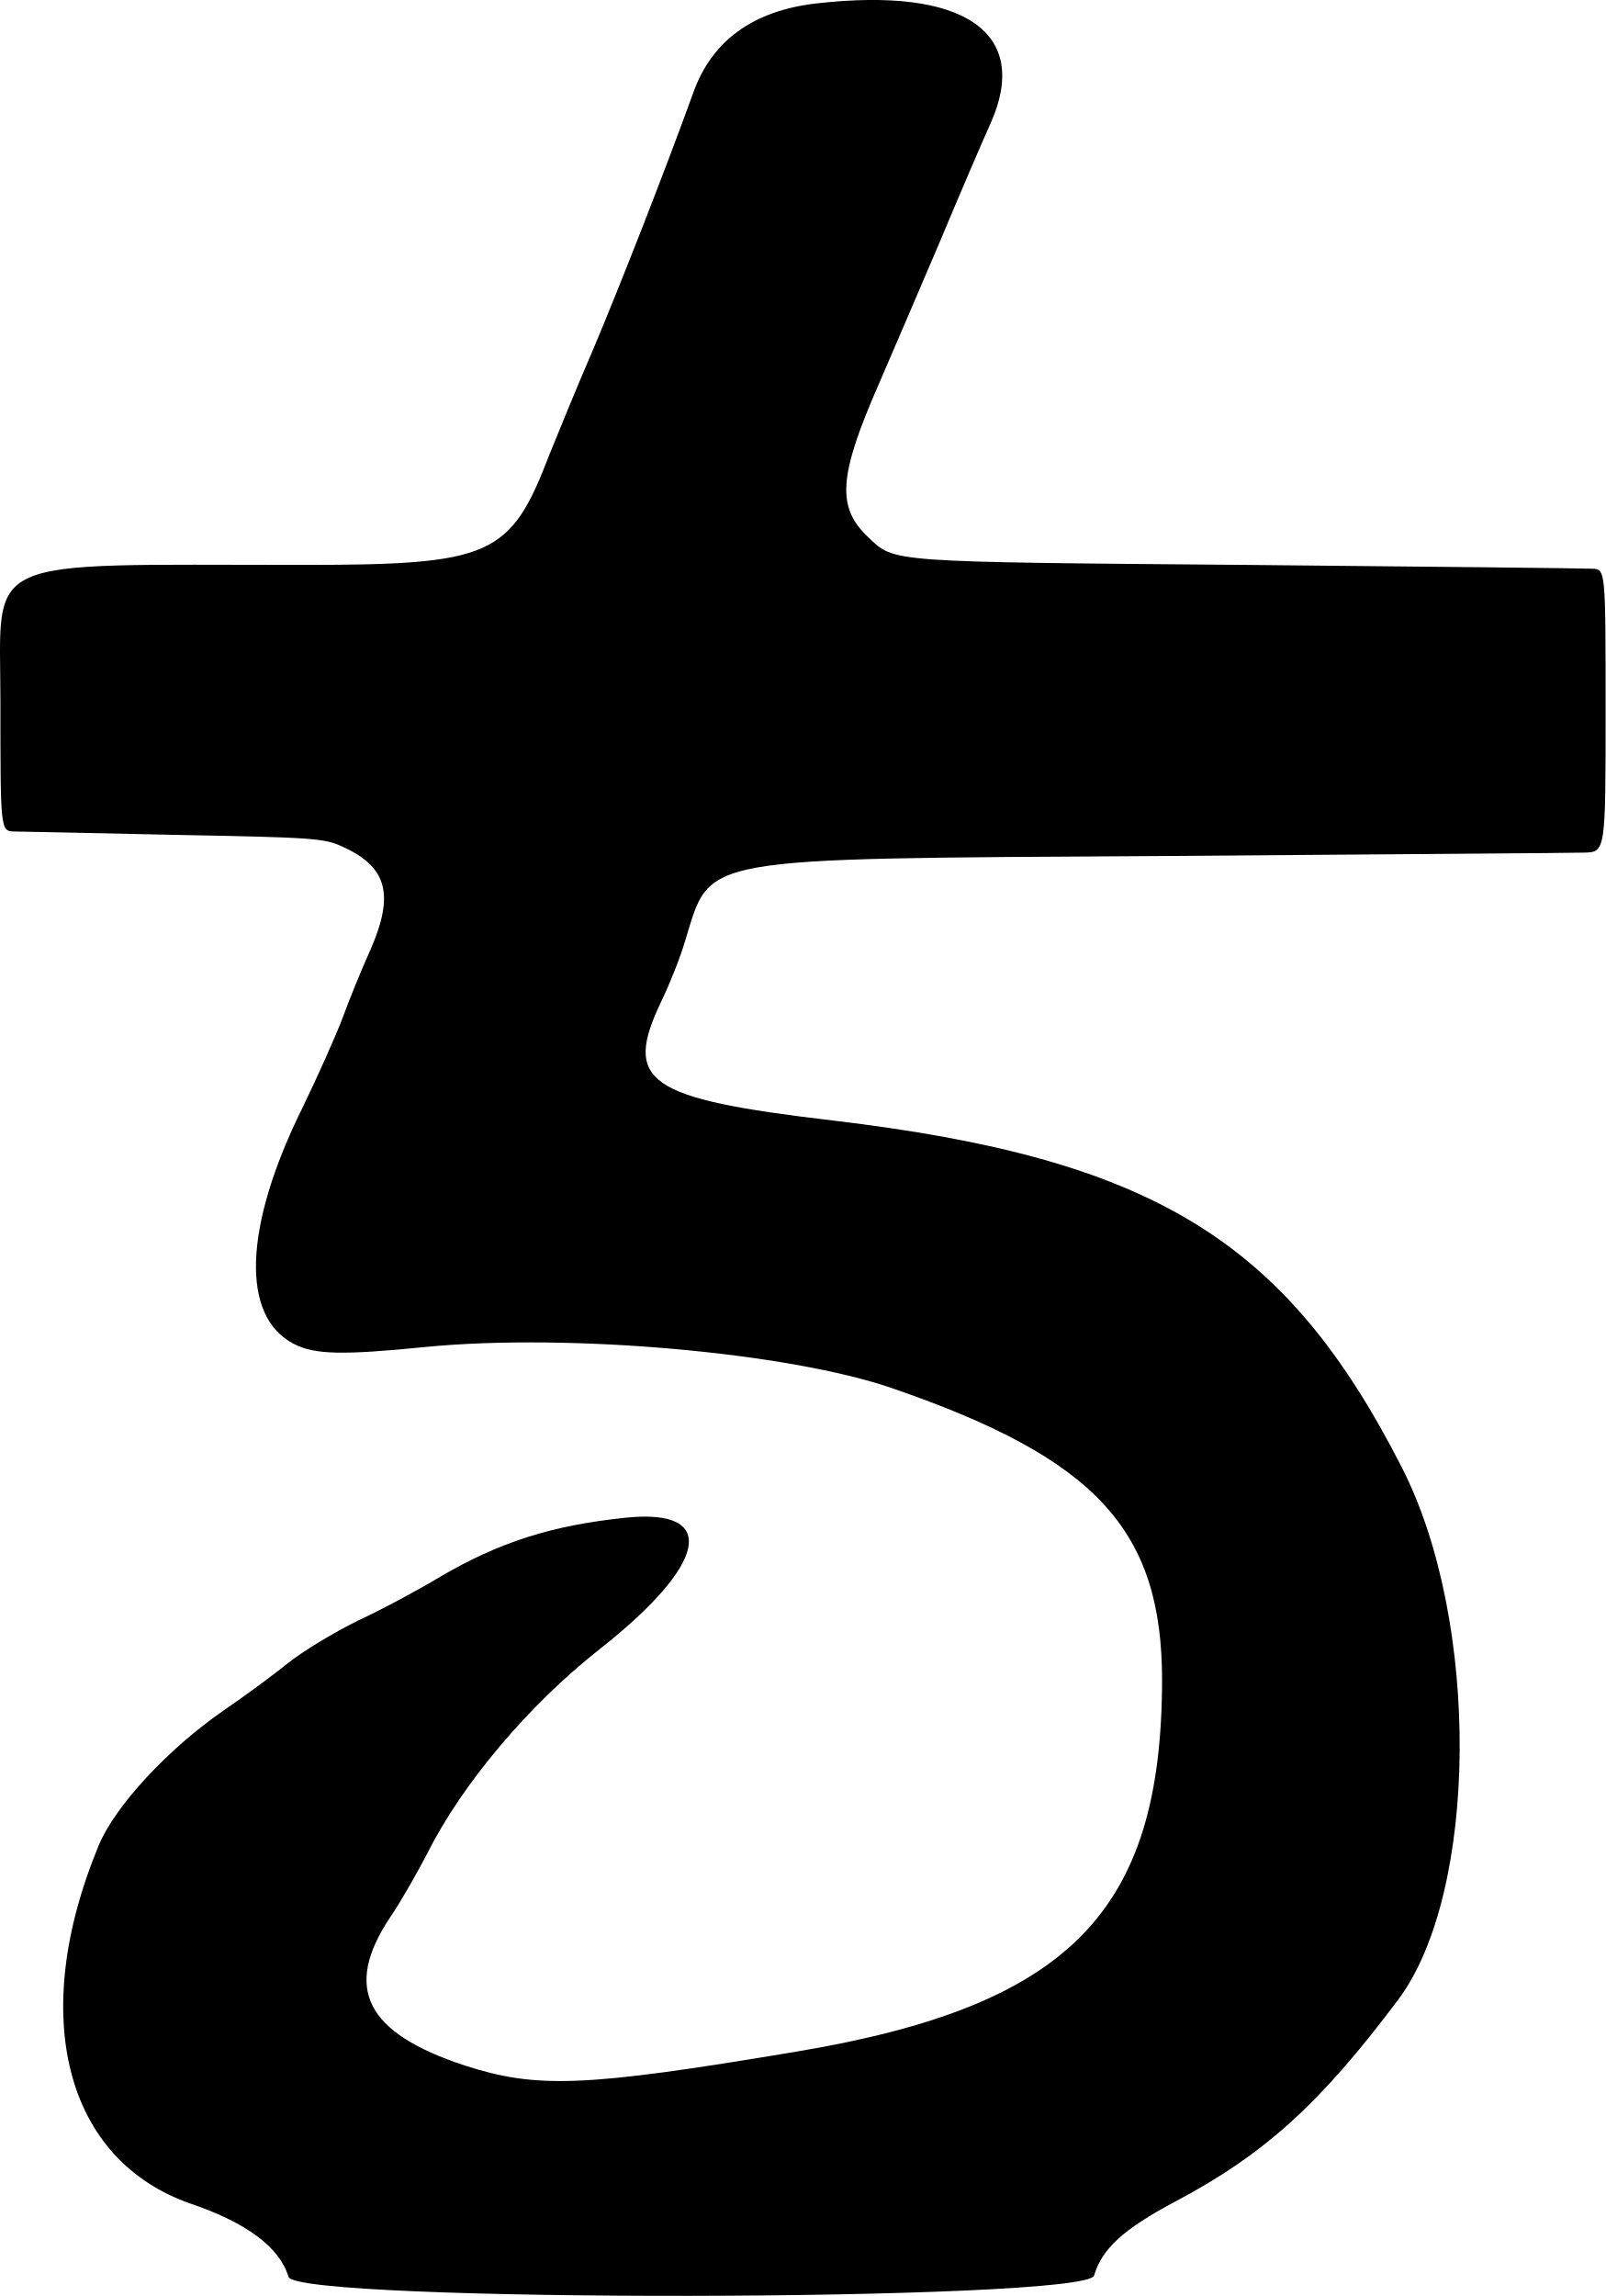
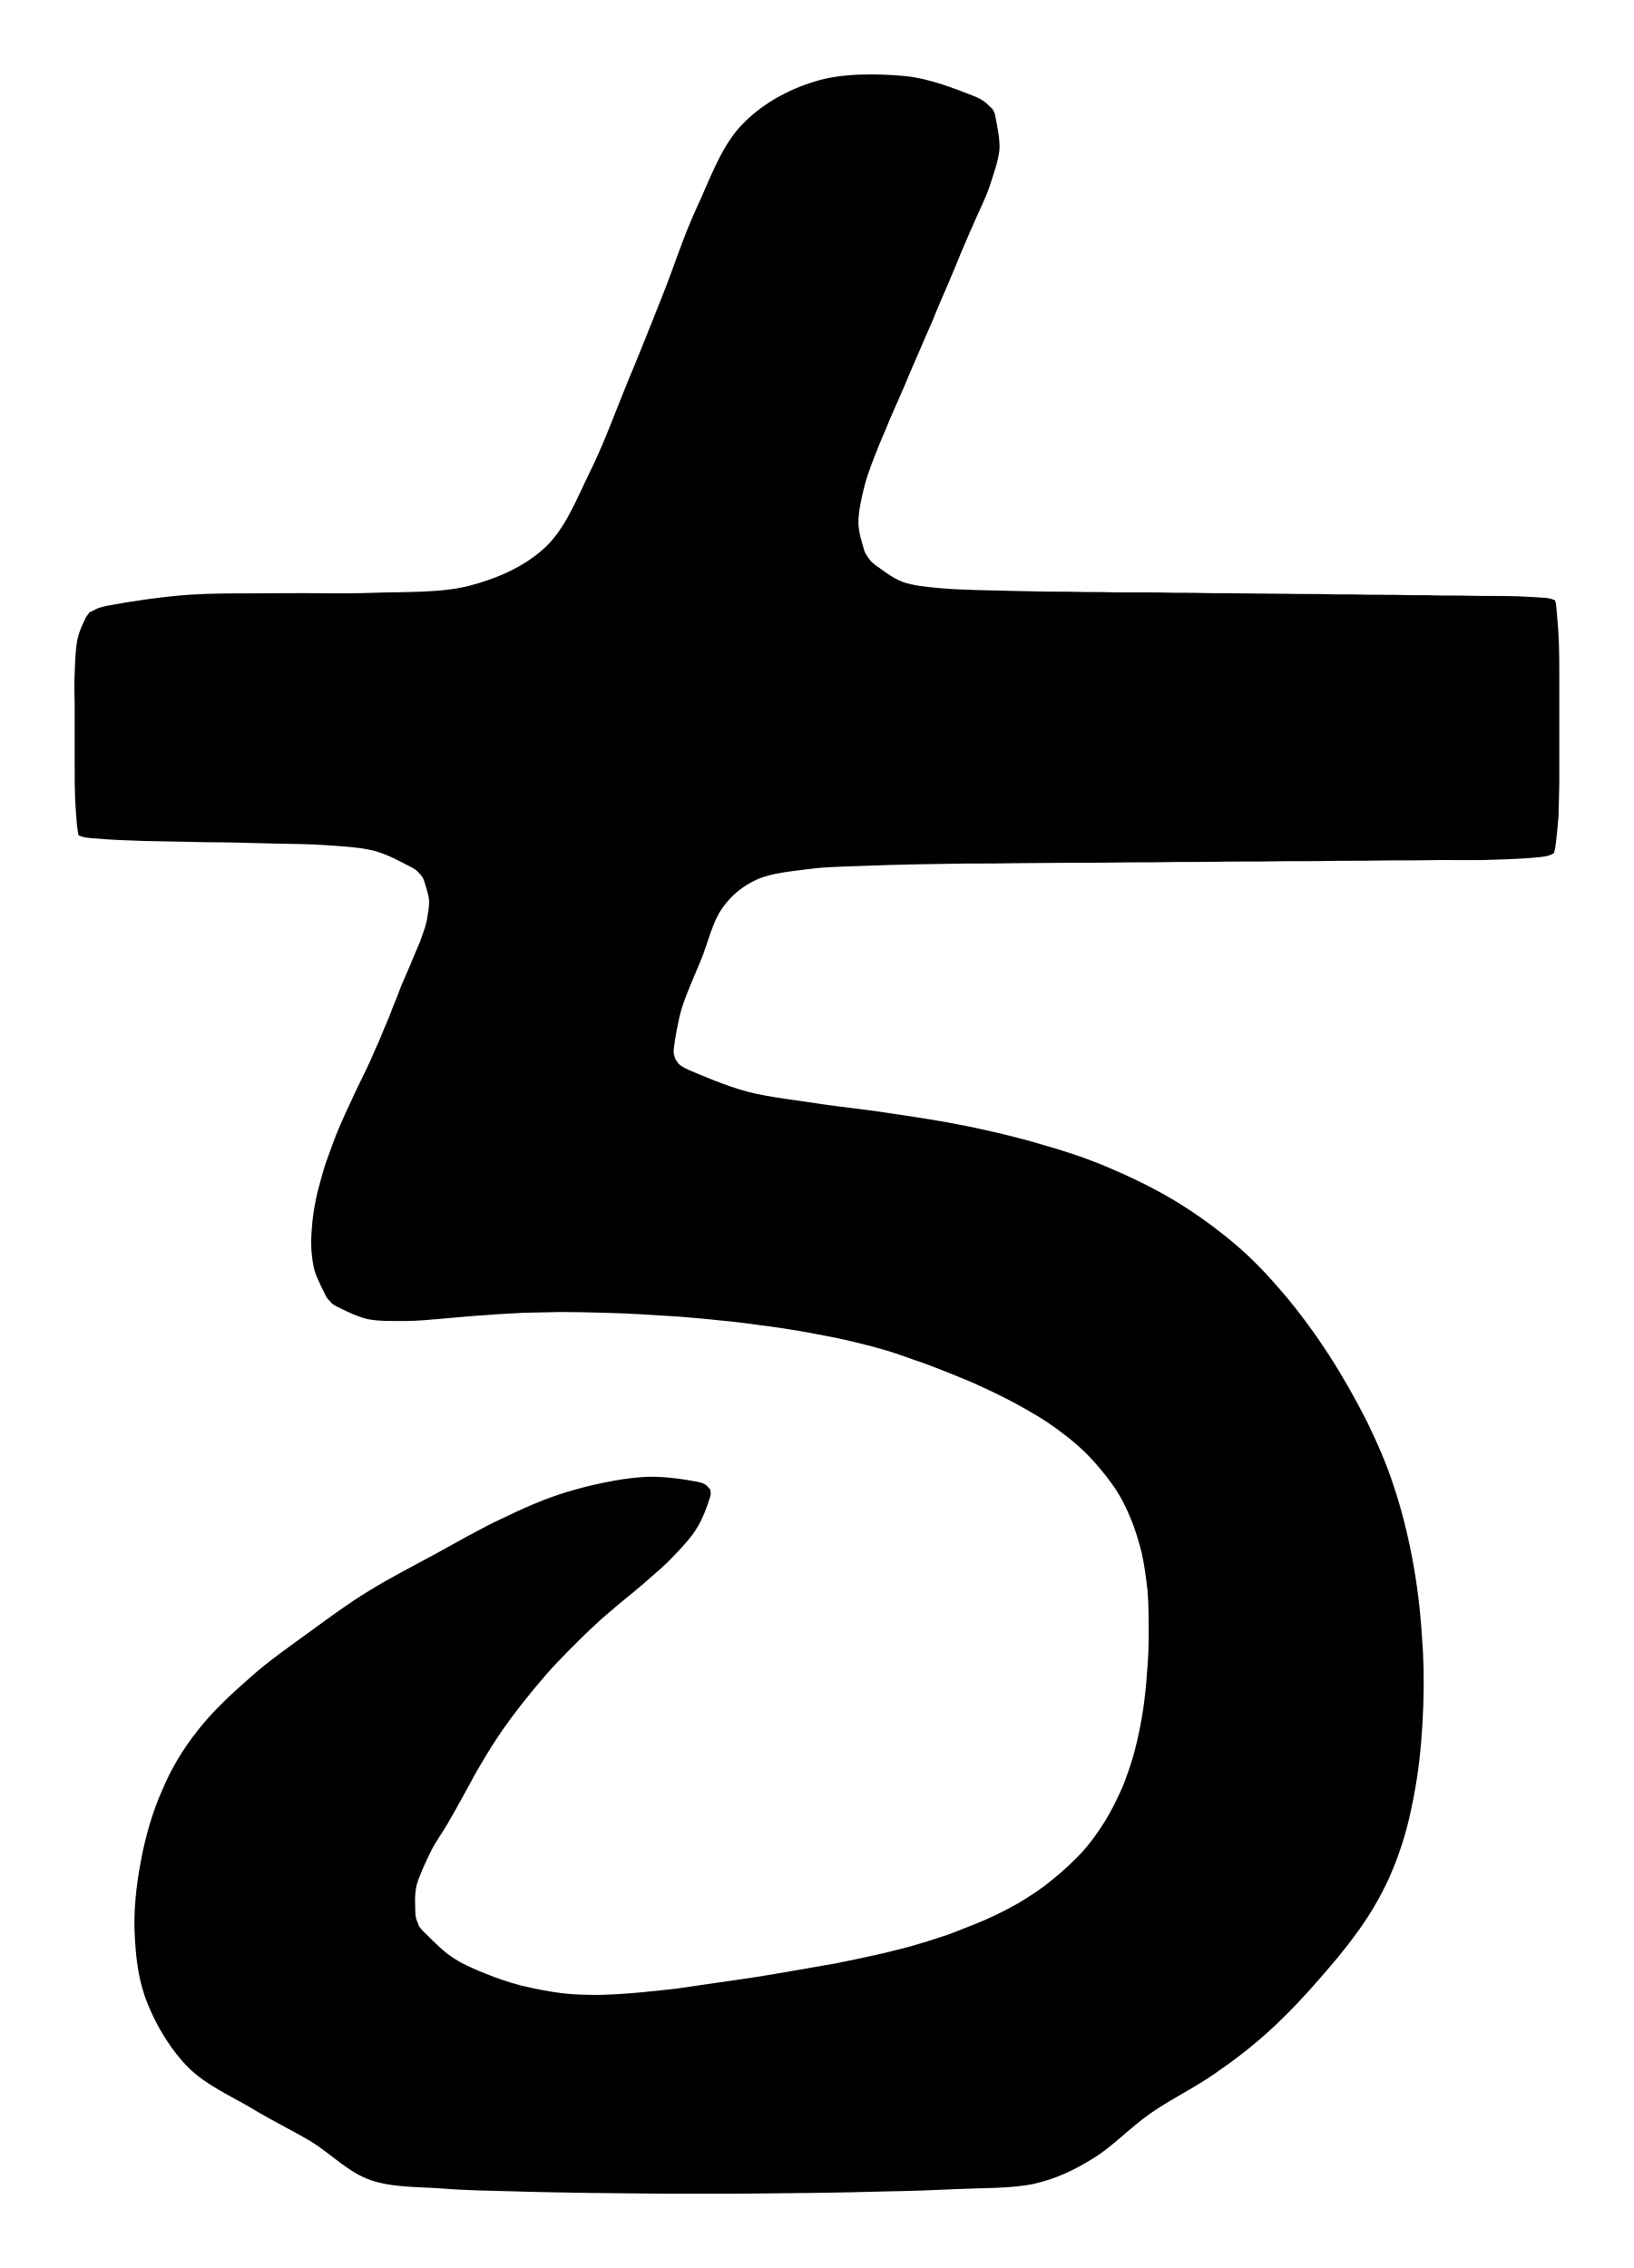
- <svg xmlns="http://www.w3.org/2000/svg" viewBox="0 0 380.099 543.442">
-   <g transform="translate(0.098706,542.7082) scale(0.1,-0.1)" fill="#000000" stroke="none">
-     <path d="M1932 5419 c-150 -17 -248 -88 -292 -212 -70 -193 -172 -453 -236 -605 -41 -95 -87 -208 -104 -250 -93 -243 -137 -262 -590 -262 -768 0 -710 26 -710 -322 0 -308 0 -308 33 -309 17 0 190 -4 382 -8 325 -6 353 -8 395 -28 106 -48 123 -113 66 -244 -21 -46 -51 -120 -67 -164 -17 -44 -59 -138 -94 -210 -139 -281 -147 -494 -20 -559 49 -25 113 -27 312 -7 340 33 859 -13 1105 -98 482 -166 638 -335 638 -691 -1 -549 -220 -771 -866 -879 -502 -84 -613 -88 -784 -33 -235 77 -289 183 -178 350 26 38 65 107 89 153 82 164 241 352 408 483 255 201 282 333 63 311 -176 -18 -301 -58 -441 -140 -51 -31 -139 -78 -195 -104 -55 -27 -130 -72 -166 -101 -36 -29 -104 -79 -151 -111 -132 -91 -257 -226 -296 -319 -168 -404 -80 -746 218 -849 132 -45 210 -103 231 -173 18 -62 1888 -59 1907 3 19 64 70 110 190 174 212 112 344 231 530 479 190 254 195 895 9 1259 -275 540 -590 732 -1348 822 -441 52 -497 91 -405 283 19 39 44 102 55 139 64 206 12 197 1135 204 517 4 964 7 993 8 52 1 52 1 52 336 0 335 0 335 -32 336 -18 1 -386 5 -818 9 -854 7 -833 6 -895 65 -76 71 -71 145 24 362 33 76 98 228 145 338 46 110 100 236 120 280 96 215 -62 324 -412 284z" />
+ <svg xmlns="http://www.w3.org/2000/svg" viewBox="0 0 418.135 580.56">
+   <g transform="translate(19.11465,560.8466) scale(0.1,-0.1)" fill="#000000" stroke="none">
+     <path d="M 38 4041 C 35 4036 30 4033 25 4020 C 19 4008 10 3989 6 3966 C 2 3944 1 3912 0 3884 C -2 3857 0 3827 0 3801 C 0 3776 0 3758 0 3732 C 0 3707 0 3677 0 3649 C 0 3621 0 3592 1 3566 C 2 3540 5 3510 6 3494 C 8 3478 9 3475 10 3470 C 17 3468 19 3465 42 3463 C 64 3461 107 3458 145 3457 C 183 3455 228 3455 269 3454 C 311 3453 352 3452 394 3452 C 435 3451 477 3450 518 3449 C 560 3448 602 3448 643 3445 C 684 3442 729 3440 765 3431 C 801 3422 839 3400 859 3390 C 879 3380 880 3374 885 3370 C 887 3366 890 3366 894 3355 C 897 3344 905 3323 907 3305 C 908 3288 904 3269 901 3251 C 897 3233 891 3218 884 3198 C 876 3179 865 3154 857 3134 C 849 3115 842 3100 835 3083 C 829 3066 823 3051 815 3032 C 808 3012 797 2987 789 2968 C 781 2948 775 2934 767 2917 C 760 2900 753 2885 744 2866 C 735 2848 723 2823 714 2804 C 706 2785 698 2771 691 2754 C 683 2737 677 2722 669 2703 C 662 2684 652 2658 645 2638 C 638 2618 634 2603 629 2585 C 624 2567 620 2552 616 2531 C 612 2511 608 2483 607 2463 C 605 2442 605 2426 606 2407 C 608 2389 609 2372 615 2353 C 621 2334 636 2305 642 2293 C 648 2281 650 2282 652 2279 C 656 2276 655 2272 671 2264 C 687 2256 720 2239 749 2232 C 778 2226 813 2227 845 2227 C 877 2227 907 2230 941 2233 C 976 2236 1017 2240 1052 2242 C 1086 2245 1116 2246 1149 2248 C 1181 2249 1211 2249 1246 2250 C 1280 2250 1322 2249 1356 2248 C 1391 2247 1421 2246 1453 2244 C 1485 2242 1518 2240 1550 2238 C 1582 2235 1612 2233 1646 2229 C 1681 2226 1722 2221 1756 2216 C 1791 2212 1820 2207 1852 2202 C 1884 2196 1914 2191 1948 2184 C 1981 2177 2022 2167 2055 2158 C 2088 2149 2117 2139 2147 2128 C 2178 2118 2208 2106 2238 2094 C 2268 2082 2296 2071 2327 2056 C 2358 2042 2396 2023 2426 2006 C 2456 1989 2482 1974 2508 1955 C 2534 1936 2558 1918 2583 1894 C 2608 1870 2635 1838 2655 1810 C 2675 1782 2689 1755 2701 1726 C 2714 1696 2723 1665 2731 1634 C 2738 1602 2742 1572 2746 1538 C 2749 1504 2749 1462 2749 1428 C 2749 1393 2748 1363 2745 1331 C 2743 1299 2740 1269 2735 1234 C 2730 1200 2722 1160 2713 1126 C 2704 1093 2694 1064 2682 1034 C 2669 1005 2655 976 2638 948 C 2621 921 2604 896 2581 870 C 2558 845 2527 816 2500 795 C 2474 773 2448 757 2421 740 C 2393 724 2366 710 2335 696 C 2303 682 2264 667 2232 655 C 2199 644 2170 635 2139 626 C 2108 618 2077 610 2045 603 C 2014 596 1984 590 1950 583 C 1916 577 1875 570 1841 564 C 1807 558 1777 553 1746 548 C 1714 543 1684 539 1650 534 C 1615 529 1574 523 1540 518 C 1506 514 1476 511 1444 508 C 1411 505 1379 503 1347 502 C 1315 502 1284 502 1250 506 C 1216 510 1175 518 1142 526 C 1108 535 1080 545 1050 557 C 1020 569 990 582 964 600 C 937 618 906 652 891 666 C 877 681 880 683 878 687 C 876 692 873 696 872 711 C 872 727 869 755 875 782 C 882 808 899 843 912 870 C 925 896 940 915 955 941 C 970 967 988 999 1002 1025 C 1017 1052 1027 1072 1043 1098 C 1058 1124 1078 1155 1095 1180 C 1112 1204 1126 1223 1144 1246 C 1163 1270 1186 1298 1206 1321 C 1226 1344 1242 1360 1263 1382 C 1284 1403 1310 1429 1332 1449 C 1354 1470 1372 1484 1395 1504 C 1418 1523 1447 1546 1469 1566 C 1492 1586 1510 1601 1530 1622 C 1551 1644 1577 1671 1592 1696 C 1608 1721 1620 1756 1625 1772 C 1631 1789 1626 1791 1627 1796 C 1619 1801 1621 1811 1591 1816 C 1562 1821 1503 1832 1448 1827 C 1392 1823 1318 1807 1259 1789 C 1200 1771 1149 1748 1093 1721 C 1037 1695 979 1661 922 1630 C 865 1599 806 1569 753 1536 C 700 1504 655 1470 605 1434 C 555 1397 499 1359 451 1316 C 403 1274 353 1228 315 1179 C 277 1131 248 1083 224 1026 C 199 970 180 904 169 842 C 157 779 150 711 154 650 C 157 589 165 531 188 476 C 211 420 247 360 291 316 C 335 272 398 244 451 213 C 503 181 554 157 606 126 C 656 95 700 48 757 28 C 814 8 884 11 946 6 C 1007 1 1063 1 1126 -1 C 1188 -3 1255 -4 1320 -5 C 1384 -6 1451 -6 1513 -7 C 1576 -7 1631 -7 1693 -7 C 1756 -6 1823 -6 1887 -5 C 1952 -4 2019 -3 2081 -1 C 2143 0 2199 2 2261 5 C 2323 8 2396 6 2454 18 C 2511 31 2556 52 2606 83 C 2656 113 2702 163 2754 199 C 2807 236 2868 265 2919 301 C 2970 336 3014 370 3060 412 C 3106 454 3152 503 3194 552 C 3236 600 3279 653 3312 705 C 3345 757 3370 808 3390 866 C 3411 924 3425 990 3435 1053 C 3445 1117 3450 1184 3452 1246 C 3454 1308 3453 1364 3448 1426 C 3444 1488 3436 1554 3424 1618 C 3412 1681 3396 1746 3376 1805 C 3357 1864 3334 1915 3307 1971 C 3279 2026 3246 2085 3211 2139 C 3176 2193 3136 2248 3096 2295 C 3056 2342 3018 2383 2971 2423 C 2924 2463 2869 2503 2814 2536 C 2759 2569 2698 2598 2641 2622 C 2584 2646 2531 2663 2471 2680 C 2411 2698 2346 2713 2283 2726 C 2219 2739 2153 2749 2092 2758 C 2030 2768 1975 2773 1913 2782 C 1852 2792 1779 2799 1722 2814 C 1665 2829 1602 2857 1571 2870 C 1540 2884 1545 2890 1538 2896 C 1537 2903 1531 2906 1534 2928 C 1537 2950 1543 2990 1554 3028 C 1566 3066 1588 3114 1605 3156 C 1622 3199 1633 3249 1657 3283 C 1680 3316 1709 3340 1746 3357 C 1784 3374 1835 3378 1880 3384 C 1926 3390 1972 3390 2018 3392 C 2064 3394 2113 3395 2157 3396 C 2201 3397 2238 3397 2281 3398 C 2325 3398 2374 3398 2420 3399 C 2466 3399 2512 3400 2558 3400 C 2604 3400 2653 3400 2697 3401 C 2741 3401 2778 3401 2821 3402 C 2865 3402 2914 3402 2960 3403 C 3006 3403 3052 3403 3098 3404 C 3144 3404 3193 3404 3237 3405 C 3281 3405 3318 3405 3361 3406 C 3405 3406 3454 3406 3500 3407 C 3546 3407 3596 3406 3638 3408 C 3681 3409 3730 3412 3755 3415 C 3779 3418 3779 3422 3786 3424 C 3787 3429 3789 3432 3791 3448 C 3793 3464 3796 3493 3798 3519 C 3799 3545 3799 3572 3800 3602 C 3800 3632 3800 3669 3800 3699 C 3800 3729 3800 3752 3800 3782 C 3800 3812 3800 3849 3800 3879 C 3800 3909 3800 3934 3799 3962 C 3798 3990 3795 4029 3793 4048 C 3792 4066 3790 4066 3789 4072 C 3784 4073 3782 4076 3766 4078 C 3750 4079 3723 4081 3695 4082 C 3667 4083 3630 4083 3598 4083 C 3566 4084 3531 4084 3501 4084 C 3471 4085 3448 4085 3418 4085 C 3388 4086 3354 4086 3321 4086 C 3289 4087 3254 4087 3224 4087 C 3194 4088 3171 4088 3141 4088 C 3111 4088 3077 4089 3044 4089 C 3012 4089 2977 4090 2947 4090 C 2917 4090 2894 4090 2864 4091 C 2834 4091 2800 4091 2767 4092 C 2735 4092 2700 4092 2670 4092 C 2640 4093 2617 4093 2587 4093 C 2557 4094 2523 4094 2490 4094 C 2458 4095 2424 4095 2394 4096 C 2364 4097 2340 4097 2310 4098 C 2280 4099 2246 4100 2214 4103 C 2182 4106 2147 4109 2119 4119 C 2092 4129 2063 4153 2048 4163 C 2034 4174 2035 4177 2031 4181 C 2029 4186 2024 4188 2020 4203 C 2016 4218 2006 4245 2006 4272 C 2006 4299 2014 4335 2022 4366 C 2030 4397 2043 4429 2054 4457 C 2065 4485 2075 4506 2086 4534 C 2098 4562 2112 4593 2125 4623 C 2137 4653 2151 4684 2163 4712 C 2175 4740 2184 4761 2196 4788 C 2207 4816 2221 4848 2234 4878 C 2246 4907 2260 4939 2271 4967 C 2283 4995 2292 5016 2304 5043 C 2316 5071 2332 5102 2342 5132 C 2352 5163 2364 5196 2367 5225 C 2369 5254 2360 5290 2357 5308 C 2354 5326 2350 5326 2348 5331 C 2337 5338 2335 5350 2298 5364 C 2261 5378 2190 5408 2123 5414 C 2056 5420 1964 5422 1895 5400 C 1825 5379 1756 5341 1705 5286 C 1654 5232 1624 5145 1590 5072 C 1557 5000 1534 4926 1505 4853 C 1476 4780 1448 4709 1417 4635 C 1386 4560 1356 4476 1321 4405 C 1286 4334 1257 4257 1205 4208 C 1153 4159 1083 4128 1010 4109 C 936 4090 843 4094 763 4091 C 683 4088 606 4091 528 4090 C 449 4089 365 4091 293 4086 C 221 4081 138 4068 95 4060 C 52 4053 50 4045 38 4041 Z" />
  </g>
</svg>
